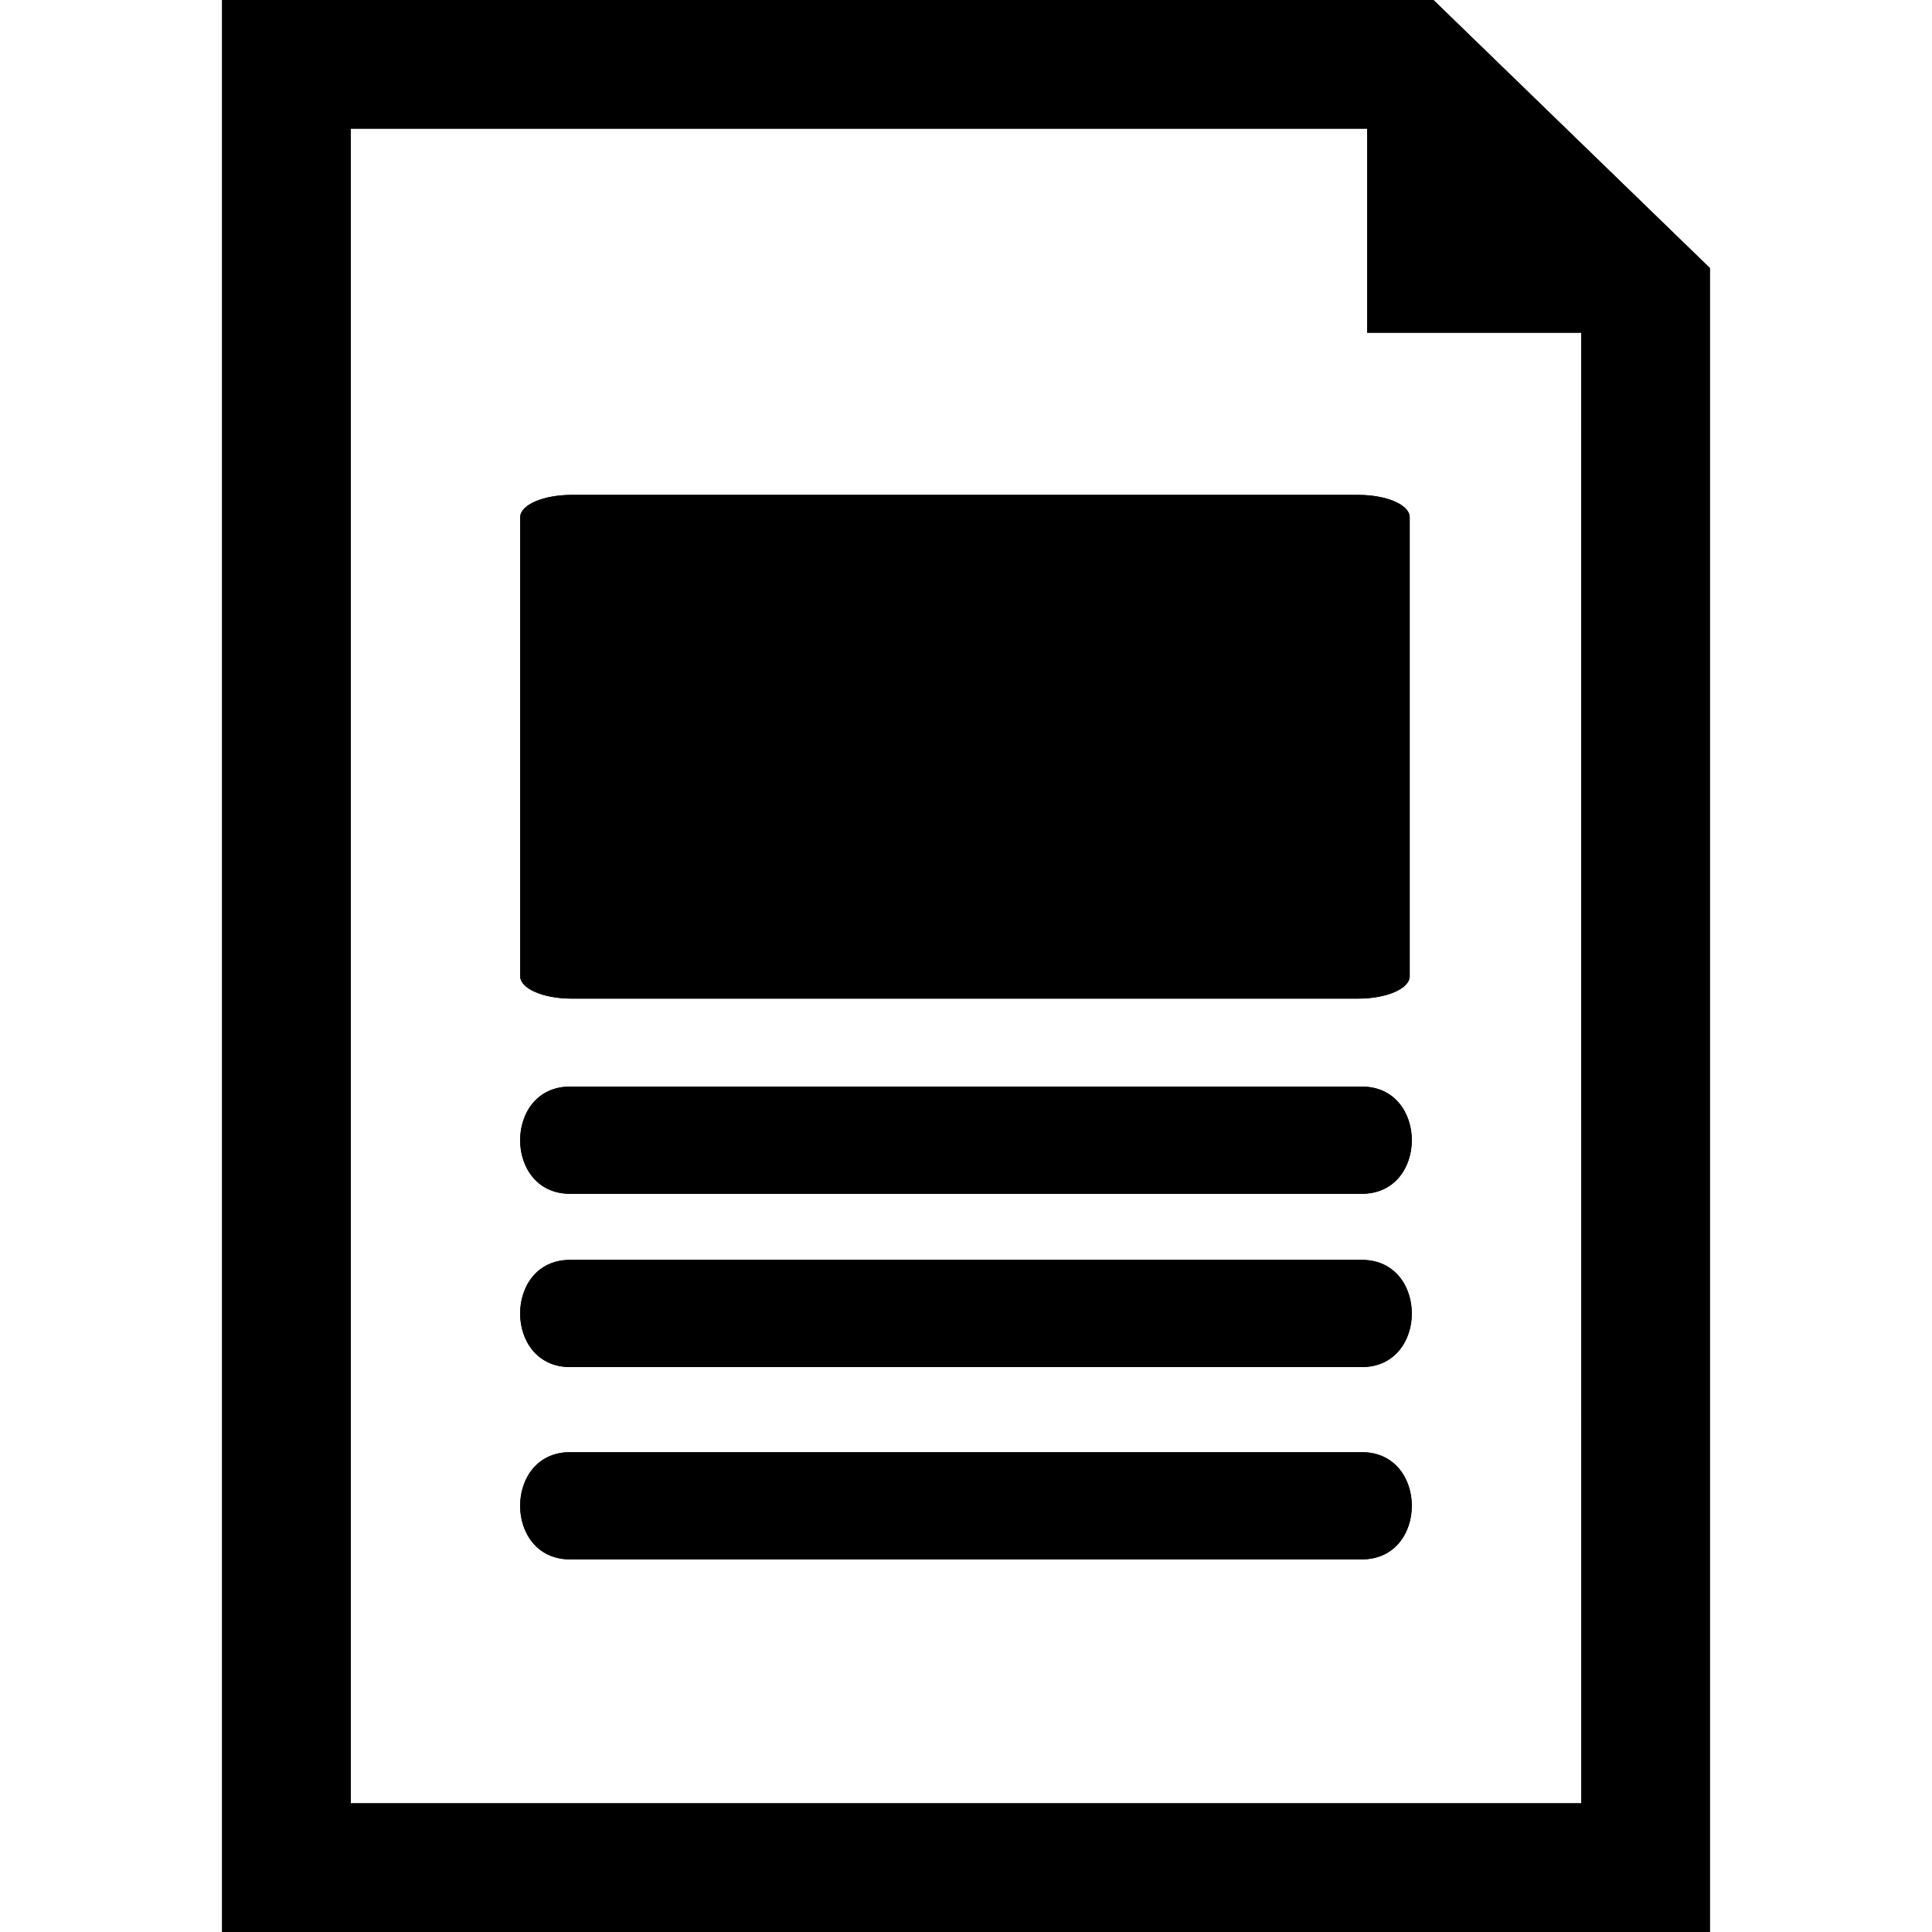
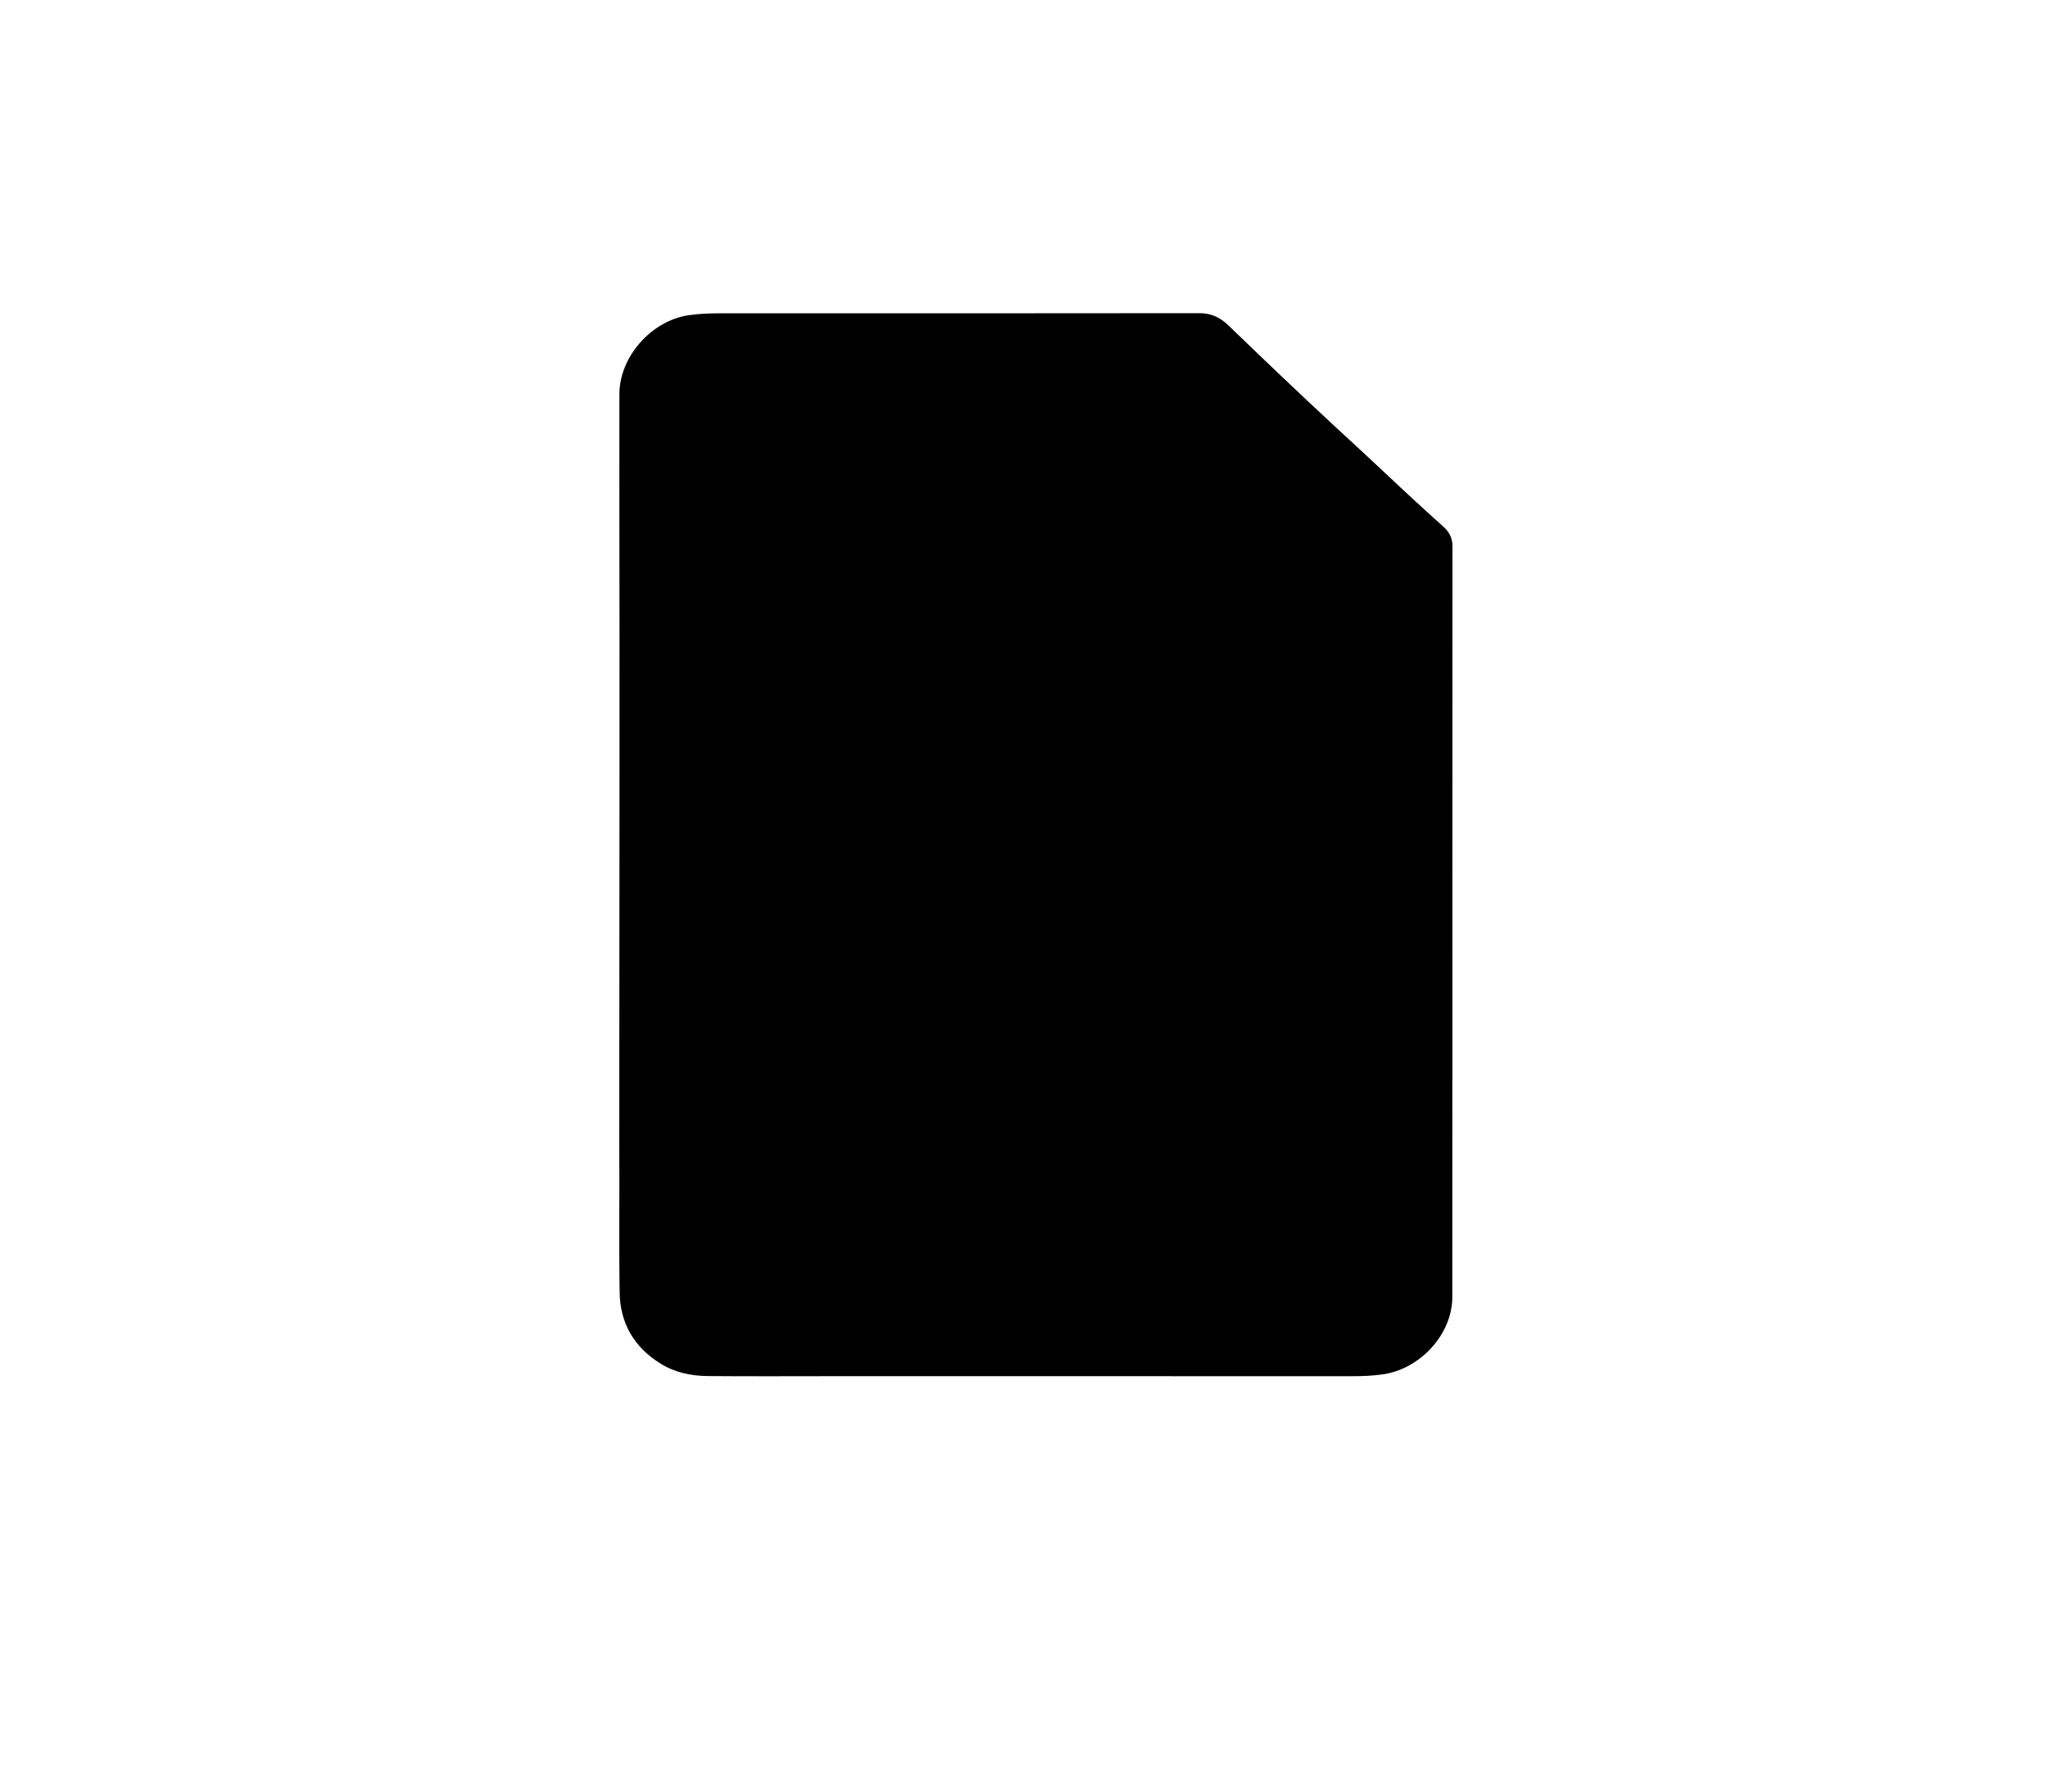
- <svg xmlns="http://www.w3.org/2000/svg" fill="#000000" version="1.1" id="Capa_1" width="800px" height="800px" viewBox="0 0 45.057 45.057" xml:space="preserve">
-   <g>
-     <g id="_x31_33_61_">
-       <g>
-         <path d="M31.76,33.867c-2.154,0-16.309,0-18.465,0c-1.553,0-1.553,2.5,0,2.5c2.156,0,16.311,0,18.465,0     C33.314,36.367,33.314,33.867,31.76,33.867z" />
-         <path d="M31.76,25.341c-2.154,0-16.309,0-18.465,0c-1.553,0-1.553,2.5,0,2.5c2.156,0,16.311,0,18.465,0     C33.314,27.841,33.314,25.341,31.76,25.341z" />
-         <path d="M31.76,29.382c-2.154,0-16.309,0-18.465,0c-1.553,0-1.553,2.5,0,2.5c2.156,0,16.311,0,18.465,0     C33.314,31.882,33.314,29.382,31.76,29.382z" />
-         <path d="M13.331,11.542c-0.664,0-1.199,0.232-1.199,0.521v10.705c0,0.287,0.535,0.521,1.199,0.521h18.344     c0.666,0,1.201-0.234,1.201-0.521V12.063c0-0.289-0.535-0.521-1.201-0.521H13.331z" />
-         <path d="M33.43,0H5.18v45.057h34.697V6.251L33.43,0z M36.878,42.056H8.18V3h23.705v4.76h4.992L36.878,42.056L36.878,42.056z" />
-       </g>
-       <g>
-         <path d="M31.76,33.867c-2.154,0-16.309,0-18.465,0c-1.553,0-1.553,2.5,0,2.5c2.156,0,16.311,0,18.465,0     C33.314,36.367,33.314,33.867,31.76,33.867z" />
-         <path d="M31.76,25.341c-2.154,0-16.309,0-18.465,0c-1.553,0-1.553,2.5,0,2.5c2.156,0,16.311,0,18.465,0     C33.314,27.841,33.314,25.341,31.76,25.341z" />
-         <path d="M31.76,29.382c-2.154,0-16.309,0-18.465,0c-1.553,0-1.553,2.5,0,2.5c2.156,0,16.311,0,18.465,0     C33.314,31.882,33.314,29.382,31.76,29.382z" />
-         <path d="M13.331,11.542c-0.664,0-1.199,0.232-1.199,0.521v10.705c0,0.287,0.535,0.521,1.199,0.521h18.344     c0.666,0,1.201-0.234,1.201-0.521V12.063c0-0.289-0.535-0.521-1.201-0.521H13.331z" />
-         <path d="M33.43,0H5.18v45.057h34.697V6.251L33.43,0z M36.878,42.056H8.18V3h23.705v4.76h4.992L36.878,42.056L36.878,42.056z" />
-       </g>
-     </g>
-   </g>
+ <svg xmlns="http://www.w3.org/2000/svg" version="1.1" id="Layer_1" xmlnsXlink="http://www.w3.org/1999/xlink" x="0px" y="0px" width="100%" viewBox="0 0 1024 896" enable-background="new 0 0 1024 896" xmlSpace="preserve">
+   <path fill="currentColor" opacity="1" stroke="none" d="   M419,688.239     C397.004,688.243 375.506,688.371 354.012,688.188     C345.658,688.116 337.575,686.499 330.263,681.956     C317.06,673.754 310.067,661.789 309.825,646.454     C309.433,621.631 309.826,596.797 309.627,571.969     C309.878,284.953 309.713,285.049 309.708,278.535     C309.69,251.373 309.654,224.211 309.703,197.049     C309.737,178.344 325.765,160.362 344.332,157.644     C349.637,156.867 354.905,156.683 360.22,156.684     C440.04,156.689 519.86,156.736 599.679,156.619     C605.657,156.61 610.056,158.734 614.261,162.789     C631.842,179.741 649.479,196.641 667.41,213.219     C676.437,221.565 685.492,229.878 694.432,238.32     C703.375,246.764 712.423,255.101 721.594,263.296     C724.683,266.057 726.235,269.047 726.233,273.248     C726.172,398.393 726.205,523.539 726.152,648.684     C726.144,667.266 710.15,684.657 691.354,687.346     C686.044,688.106 680.772,688.259 675.455,688.258     C590.137,688.252 504.818,688.245 419,688.239    z" />
</svg>
